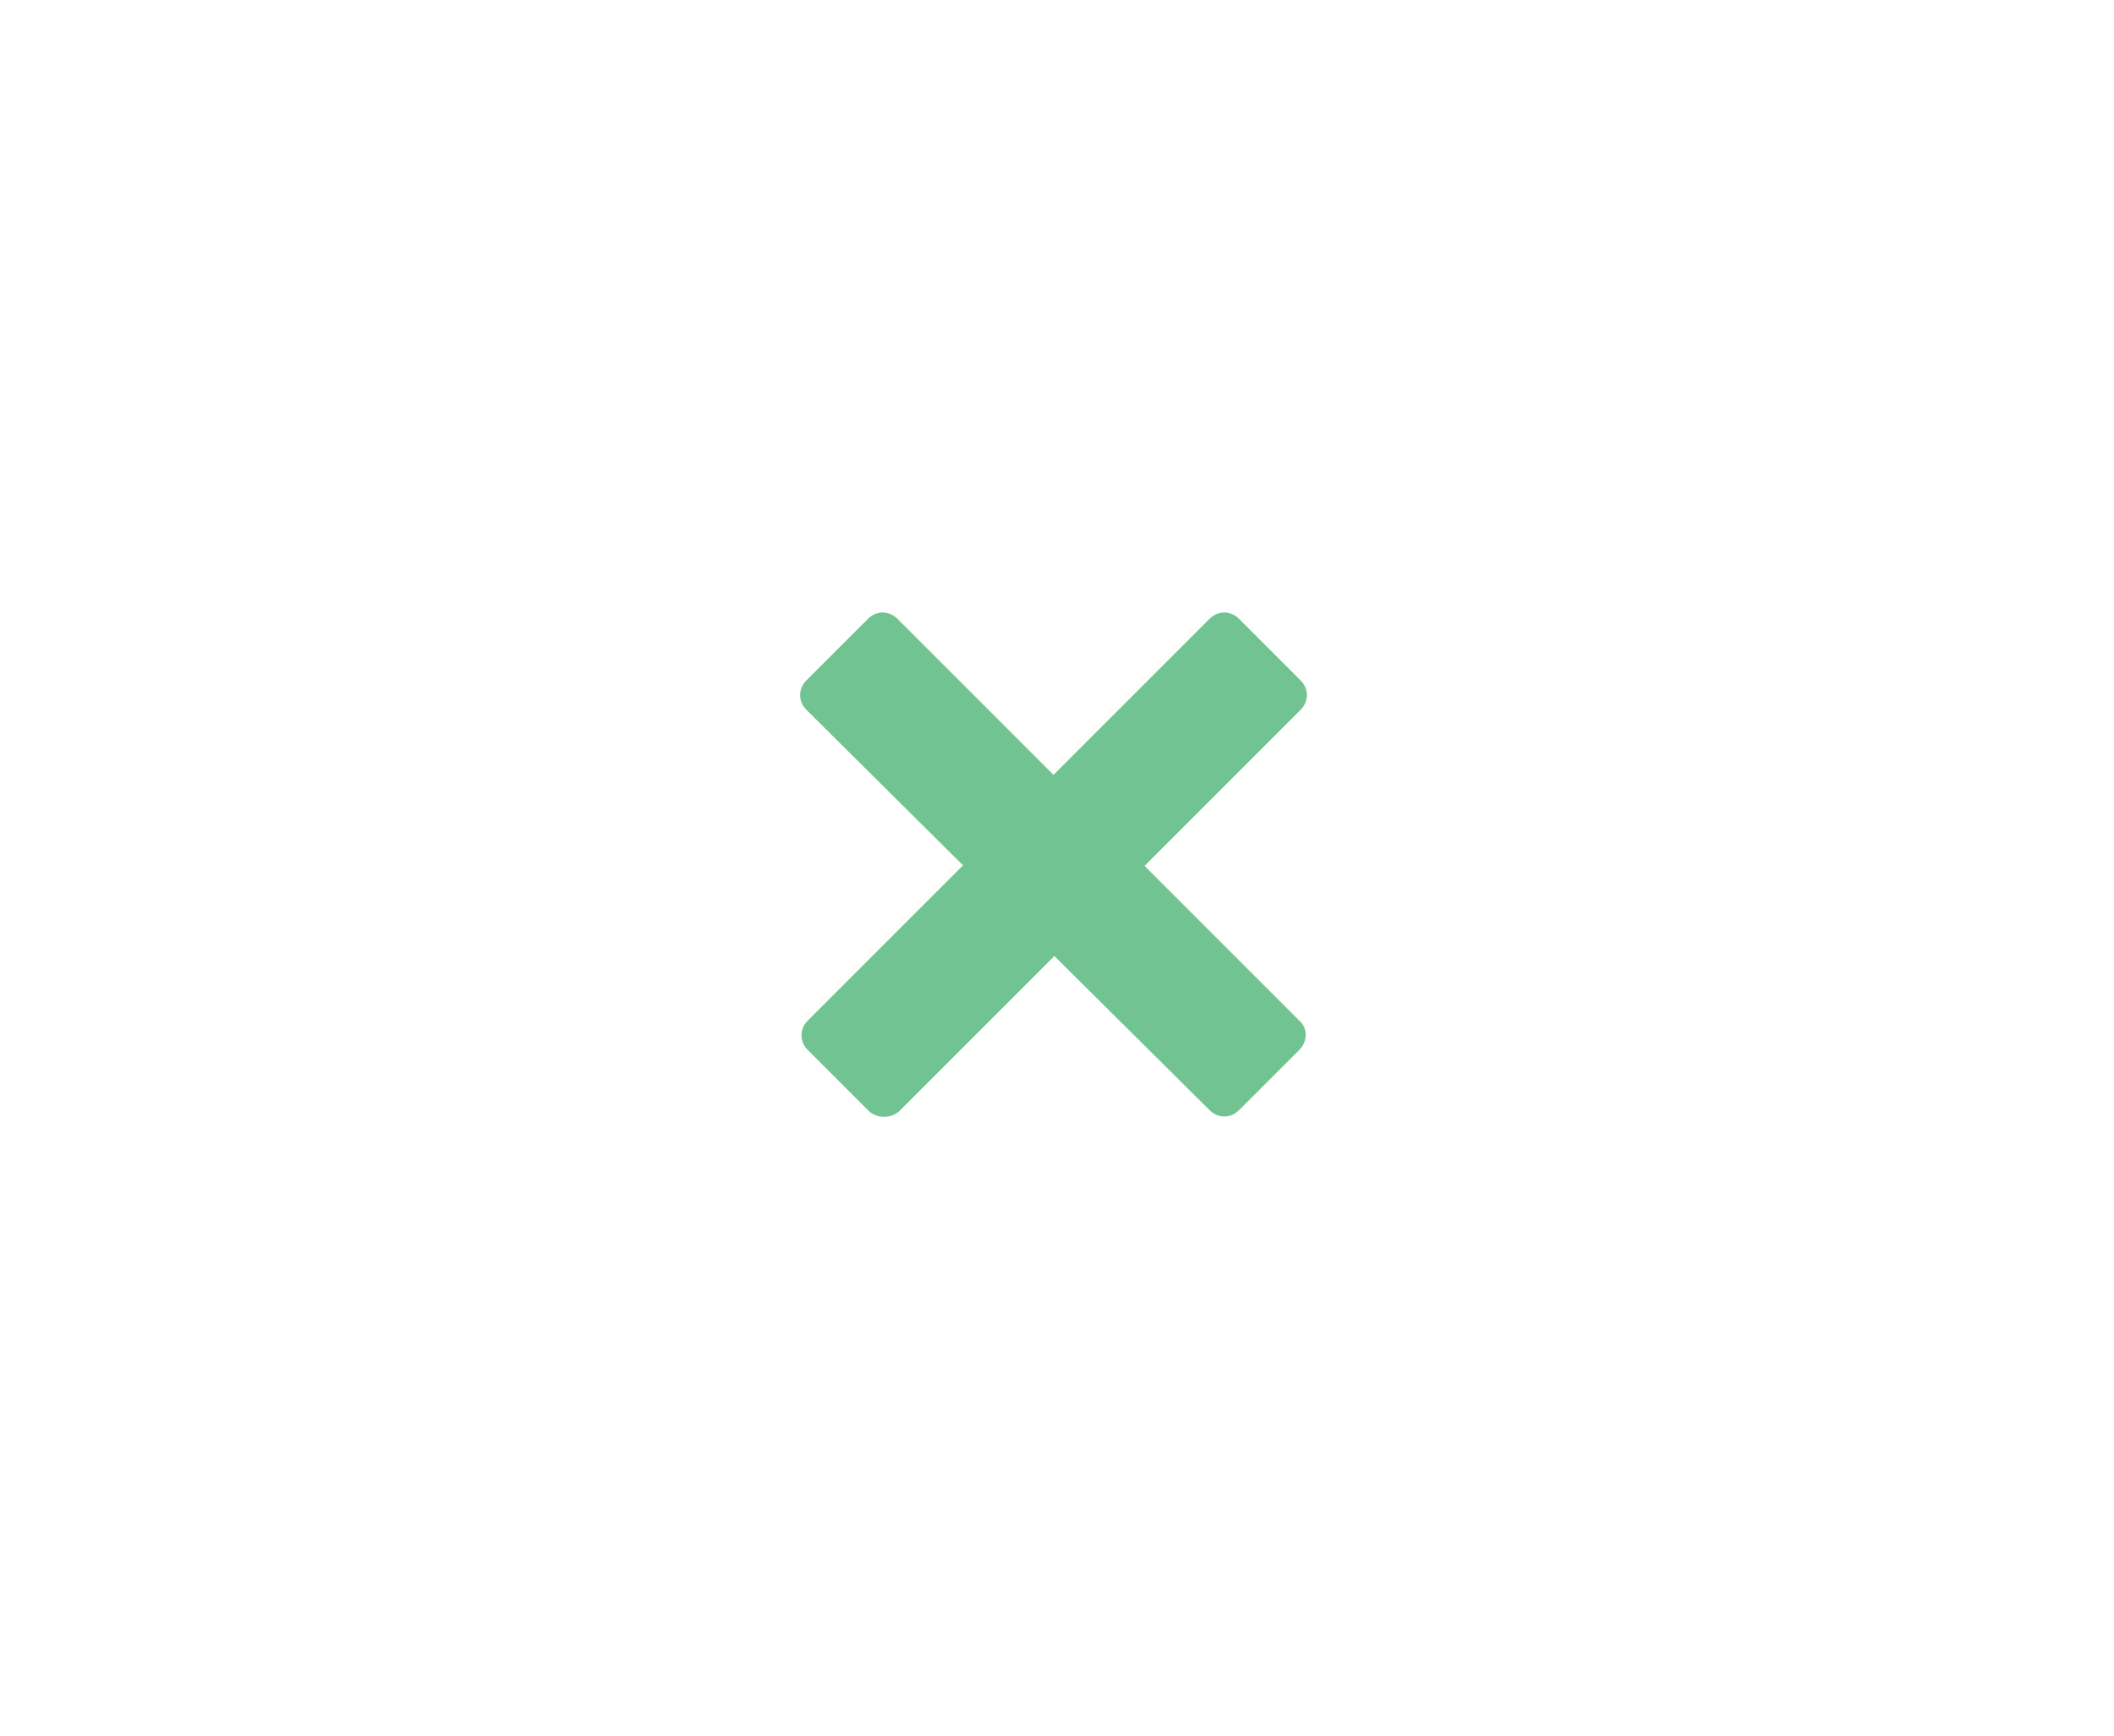
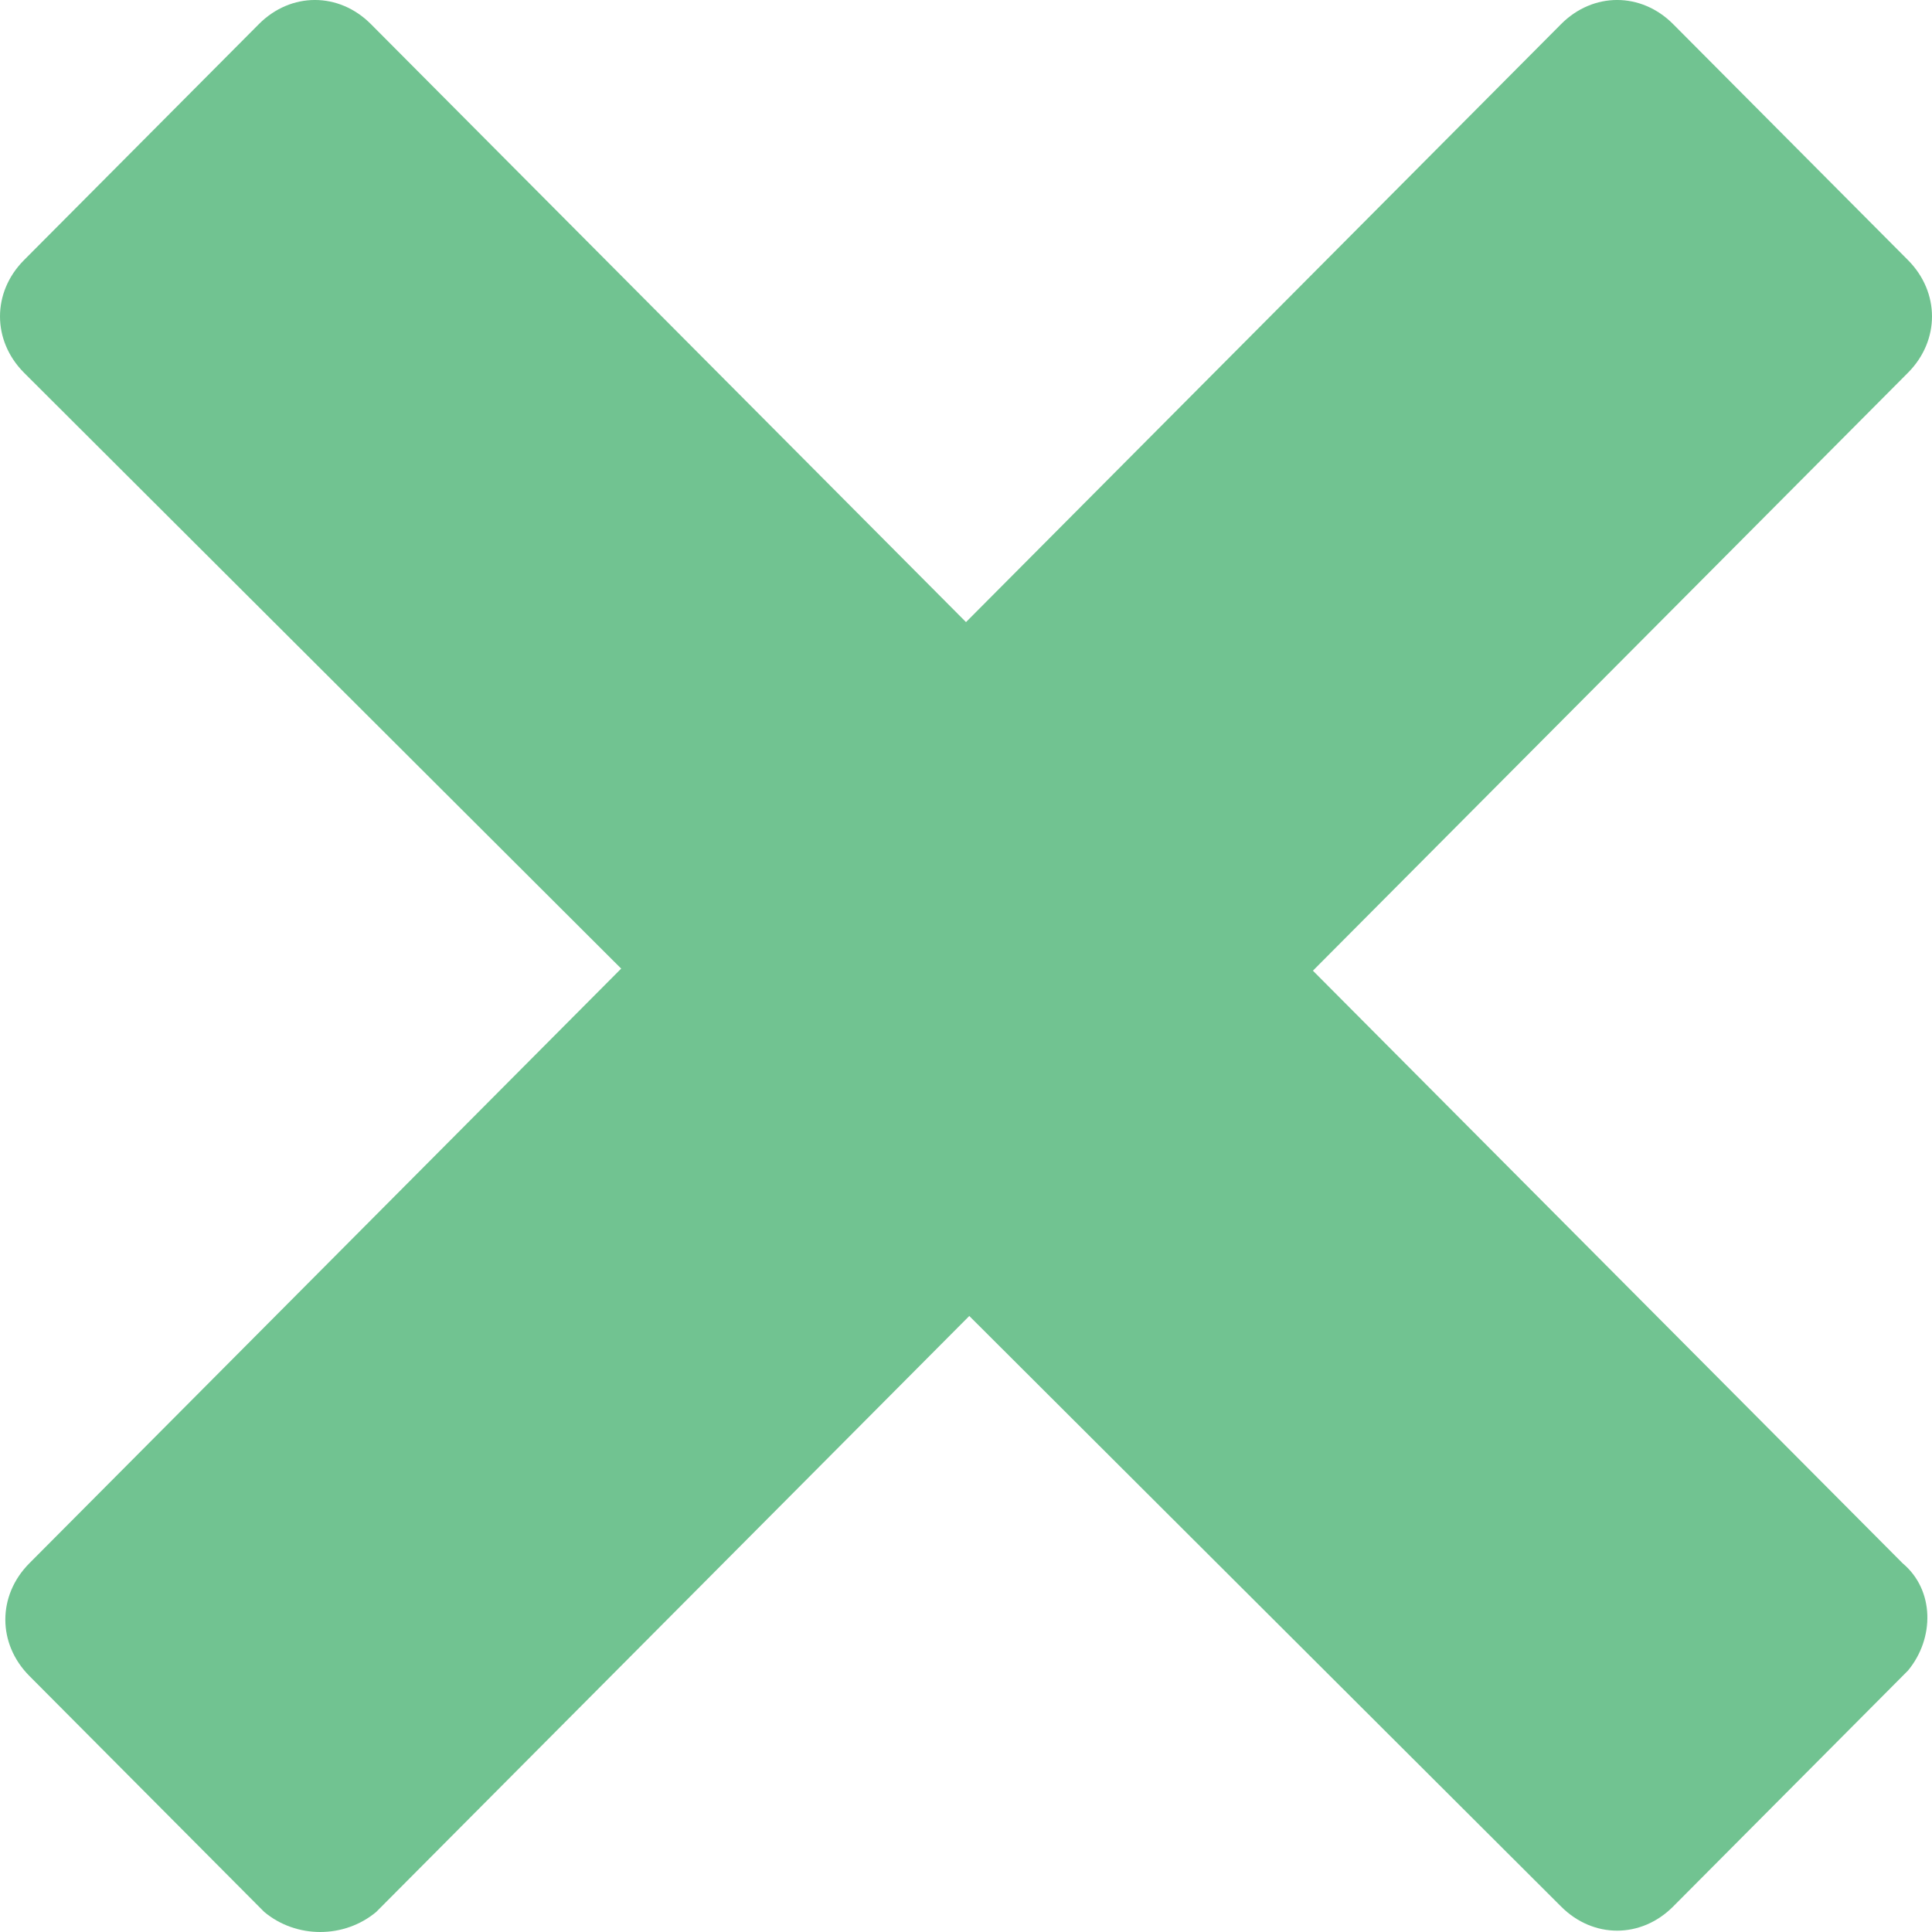
- <svg xmlns="http://www.w3.org/2000/svg" version="1.1" id="Layer_1" x="0px" y="0px" viewBox="0 0 151 124" style="enable-background:new 0 0 151 124;" xml:space="preserve">
-   <style type="text/css">
+ <svg xmlns="http://www.w3.org/2000/svg" height="100" width="100" xml:space="preserve" viewBox="0 0 100 100" y="0px" x="0px" id="Layer_1" version="1.1">
+   <defs id="defs3777">
+ 	
+ 	
+ </defs>
+   <style id="style3766" type="text/css">
	.st0{fill:#71C391;}
</style>
-   <g>
-     <path class="st0" d="M62.1,79.4l-4.4-4.4c-0.6-0.6-0.6-1.5,0-2.1l28.7-28.7c0.6-0.6,1.5-0.6,2.1,0l4.4,4.4c0.6,0.6,0.6,1.5,0,2.1   L64.2,79.4C63.6,79.9,62.7,79.9,62.1,79.4z" />
-     <path class="st0" d="M92.9,74.9l-4.4,4.4c-0.6,0.6-1.5,0.6-2.1,0L57.6,50.7c-0.6-0.6-0.6-1.5,0-2.1l4.4-4.4c0.6-0.6,1.5-0.6,2.1,0   l28.7,28.7C93.4,73.4,93.4,74.3,92.9,74.9z" />
-   </g>
+   <path class="st0" d="M 13.674,98.959 1.519,86.745 c -1.657,-1.666 -1.657,-4.164 0,-5.829 L 80.801,1.249 c 1.657,-1.666 4.144,-1.666 5.801,0 L 98.757,13.463 c 1.657,1.666 1.657,4.164 0,5.829 L 19.475,98.959 c -1.657,1.388 -4.144,1.388 -5.801,0 z" id="path3768" style="fill:#71c391;stroke-width:2.769" />
+   <path class="st0" d="M 98.757,86.468 86.602,98.681 c -1.657,1.666 -4.144,1.666 -5.801,0 L 1.243,19.292 c -1.657,-1.666 -1.657,-4.164 0,-5.829 L 13.398,1.249 c 1.657,-1.666 4.144,-1.666 5.801,0 L 98.481,80.916 c 1.657,1.388 1.657,3.886 0.276,5.552 z" id="path3770" style="fill:#71c391;stroke-width:2.769" />
</svg>
